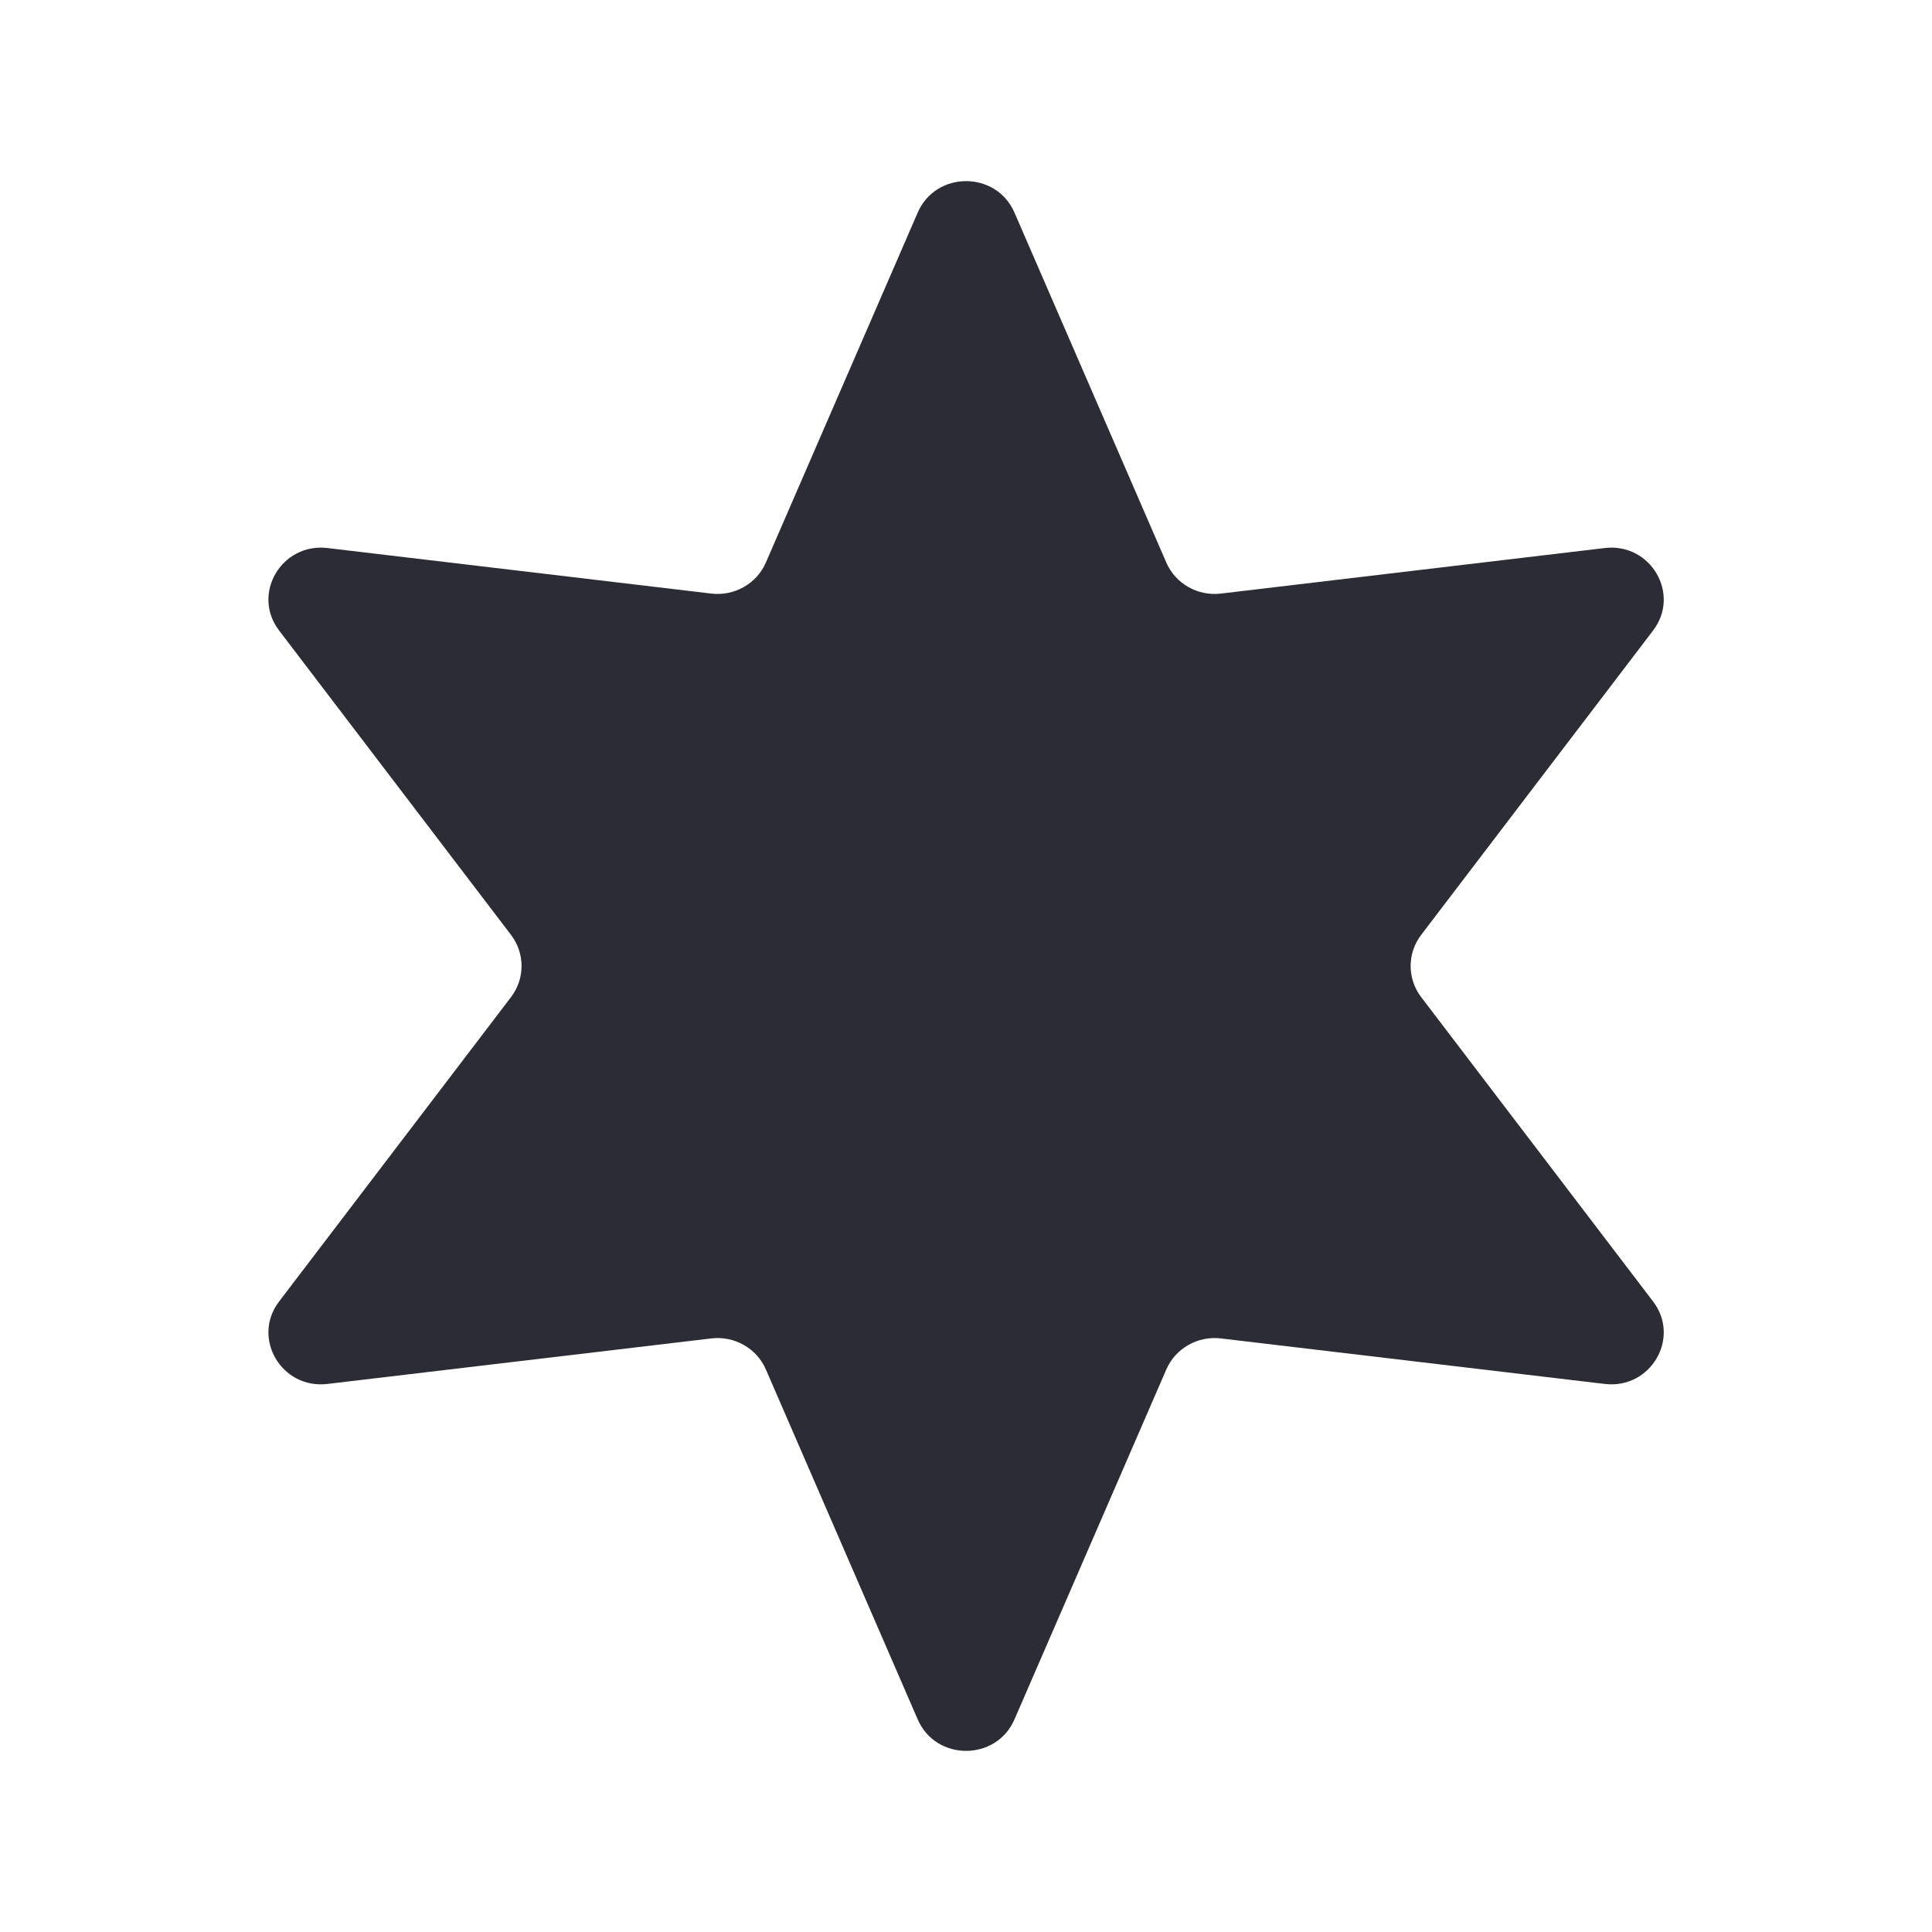
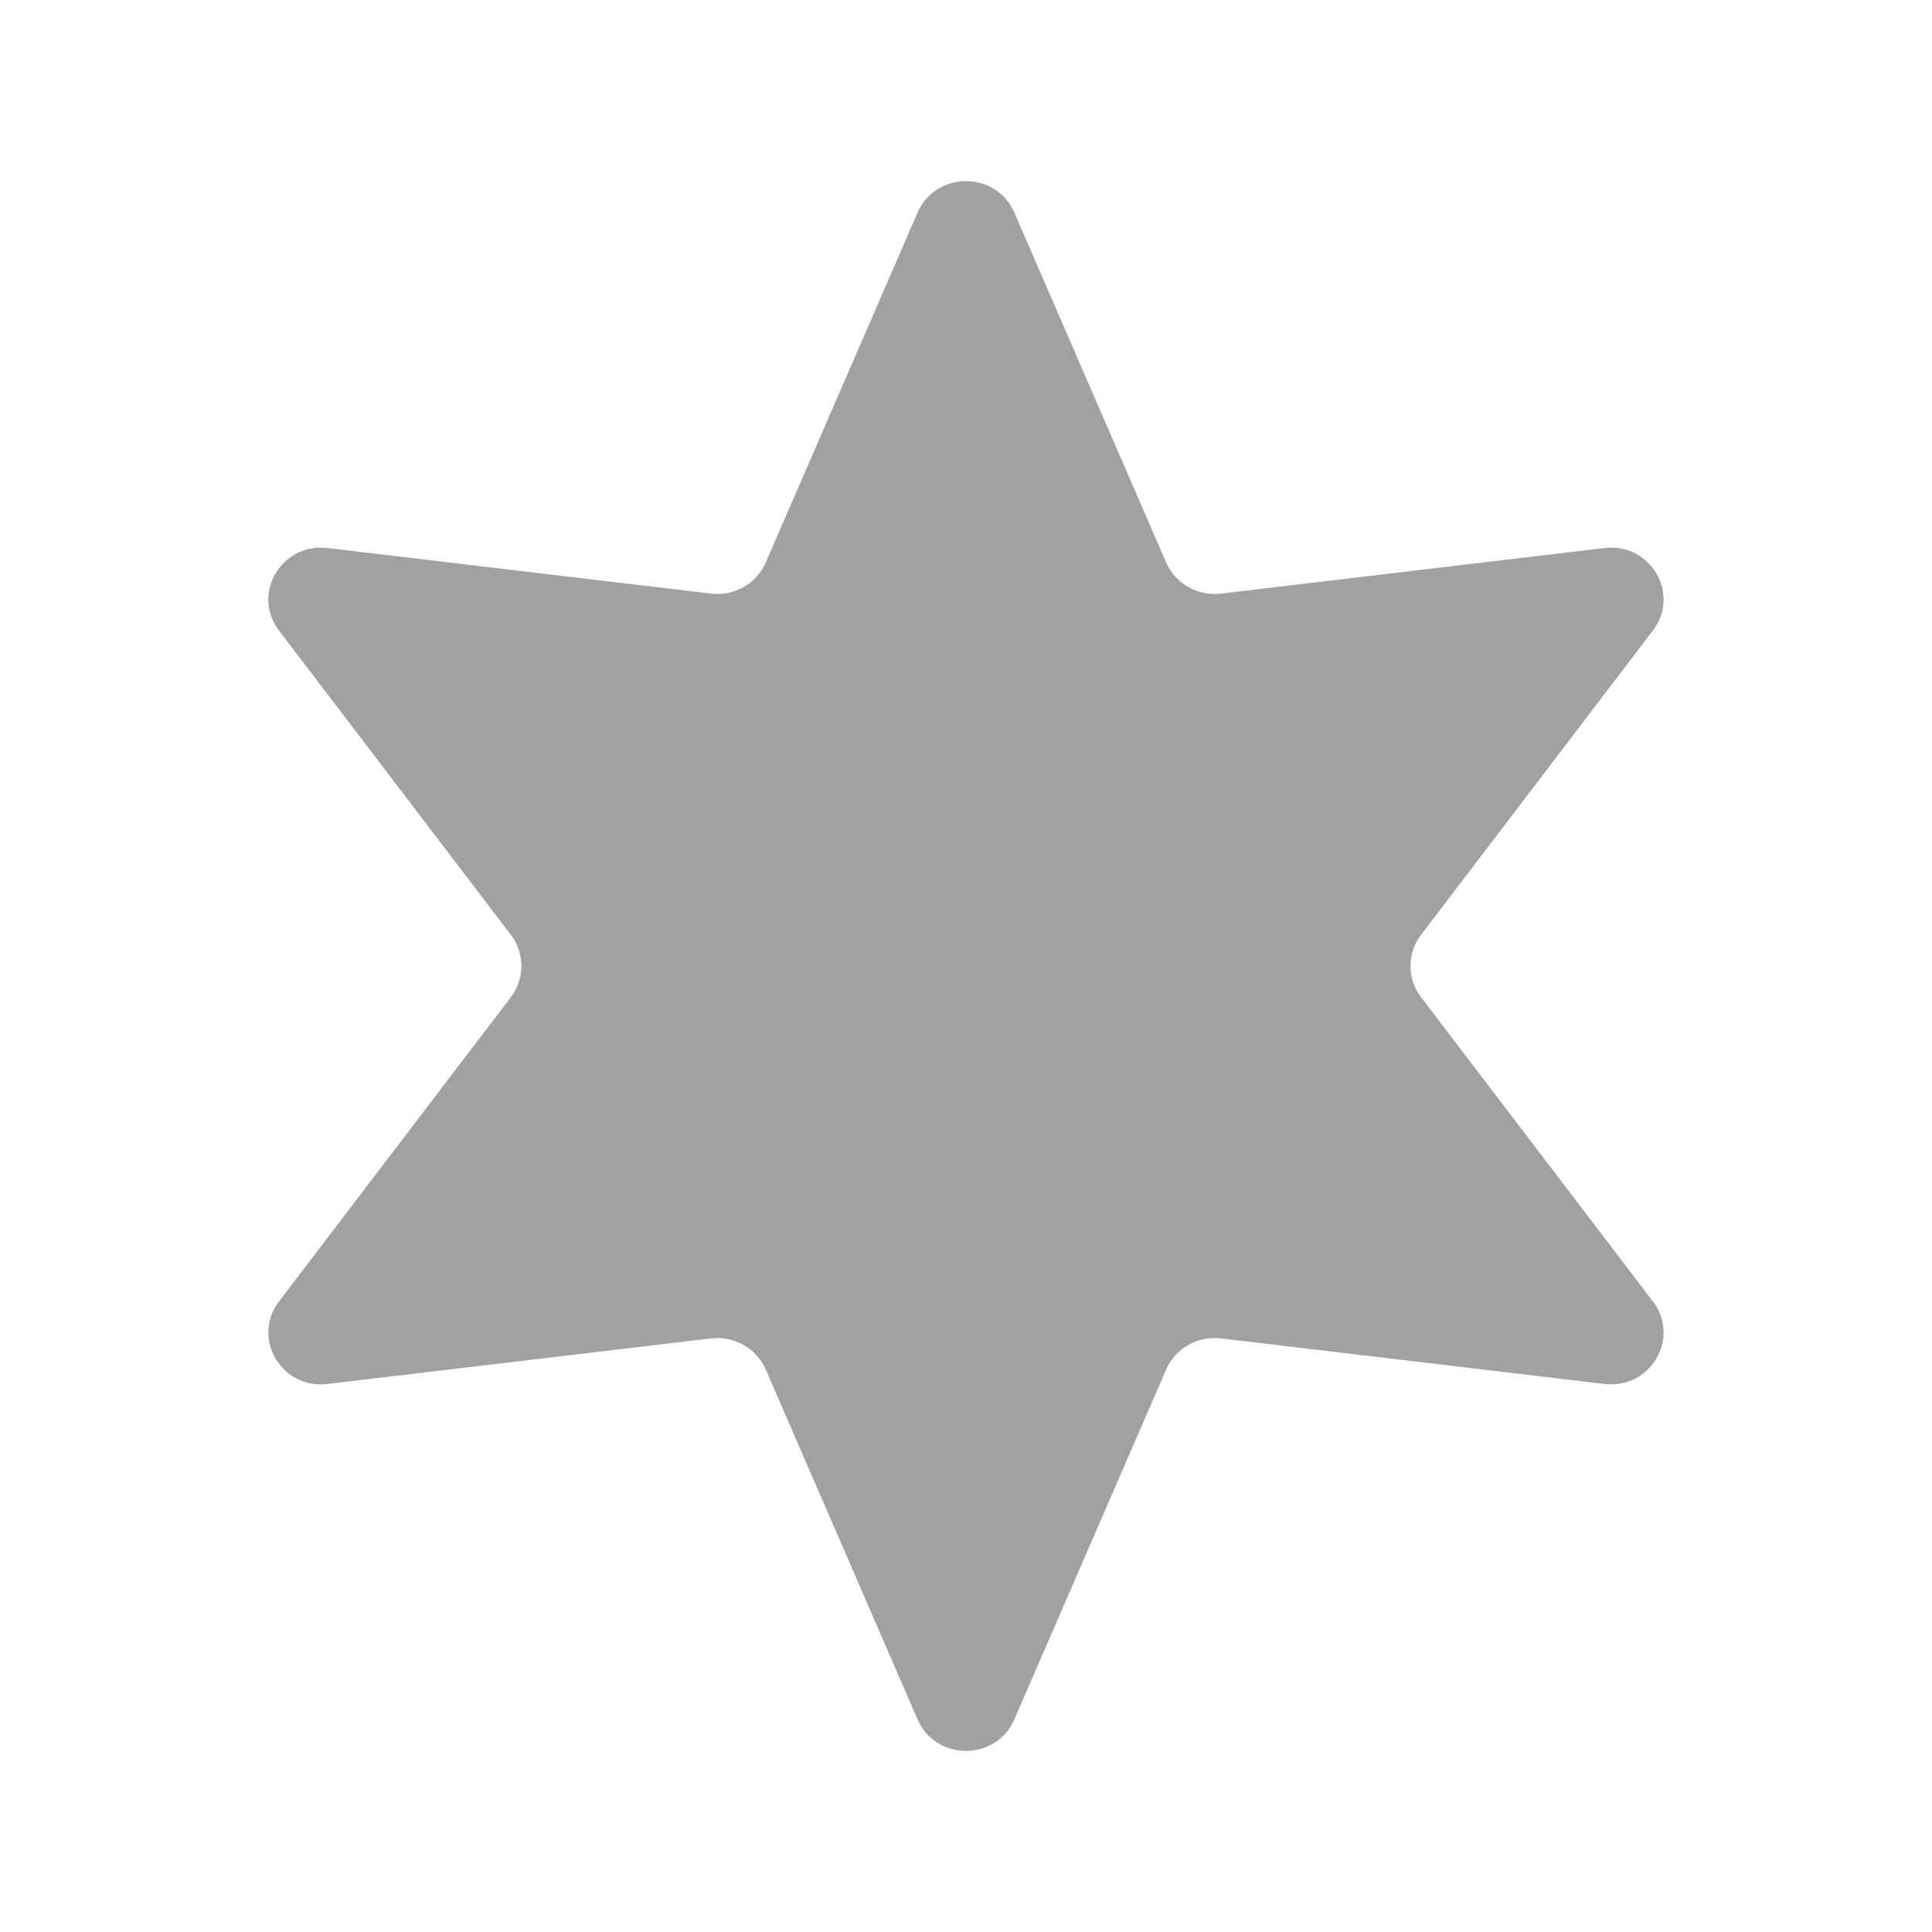
- <svg xmlns="http://www.w3.org/2000/svg" width="74" height="74" viewBox="0 0 74 74" fill="none">
-   <path d="M35.151 8.142C35.848 6.536 38.159 6.536 38.856 8.142L44.672 21.546C45.023 22.356 45.876 22.841 46.765 22.735L61.465 20.991C63.226 20.783 64.382 22.753 63.317 24.15L54.433 35.81C53.896 36.515 53.896 37.485 54.433 38.19L63.317 49.85C64.382 51.246 63.226 53.217 61.465 53.008L46.765 51.265C45.876 51.159 45.023 51.644 44.672 52.454L38.856 65.858C38.159 67.464 35.848 67.464 35.151 65.858L29.335 52.454C28.984 51.644 28.131 51.159 27.242 51.265L12.542 53.008C10.781 53.217 9.625 51.246 10.69 49.85L19.574 38.19C20.111 37.485 20.111 36.515 19.574 35.81L10.69 24.15C9.625 22.753 10.781 20.783 12.542 20.991L27.242 22.735C28.131 22.841 28.984 22.356 29.335 21.546L35.151 8.142Z" fill="#2B2C35" />
+ <svg xmlns="http://www.w3.org/2000/svg" width="20" height="20" viewBox="0 0 20 20" fill="none">
+   <path d="M9.499 2.2C9.687 1.767 10.312 1.767 10.5 2.2L12.072 5.823C12.167 6.042 12.398 6.173 12.638 6.145L16.611 5.673C17.087 5.617 17.399 6.15 17.111 6.527L14.71 9.678C14.565 9.869 14.565 10.131 14.71 10.322L17.111 13.473C17.399 13.85 17.087 14.383 16.611 14.327L12.638 13.855C12.398 13.827 12.167 13.958 12.072 14.177L10.5 17.8C10.312 18.233 9.687 18.233 9.499 17.8L7.927 14.177C7.832 13.958 7.602 13.827 7.361 13.855L3.388 14.327C2.913 14.383 2.6 13.85 2.888 13.473L5.289 10.322C5.434 10.131 5.434 9.869 5.289 9.678L2.888 6.527C2.6 6.15 2.913 5.617 3.388 5.673L7.361 6.145C7.602 6.173 7.832 6.042 7.927 5.823L9.499 2.2Z" fill="#A1A1A5" />
</svg>
